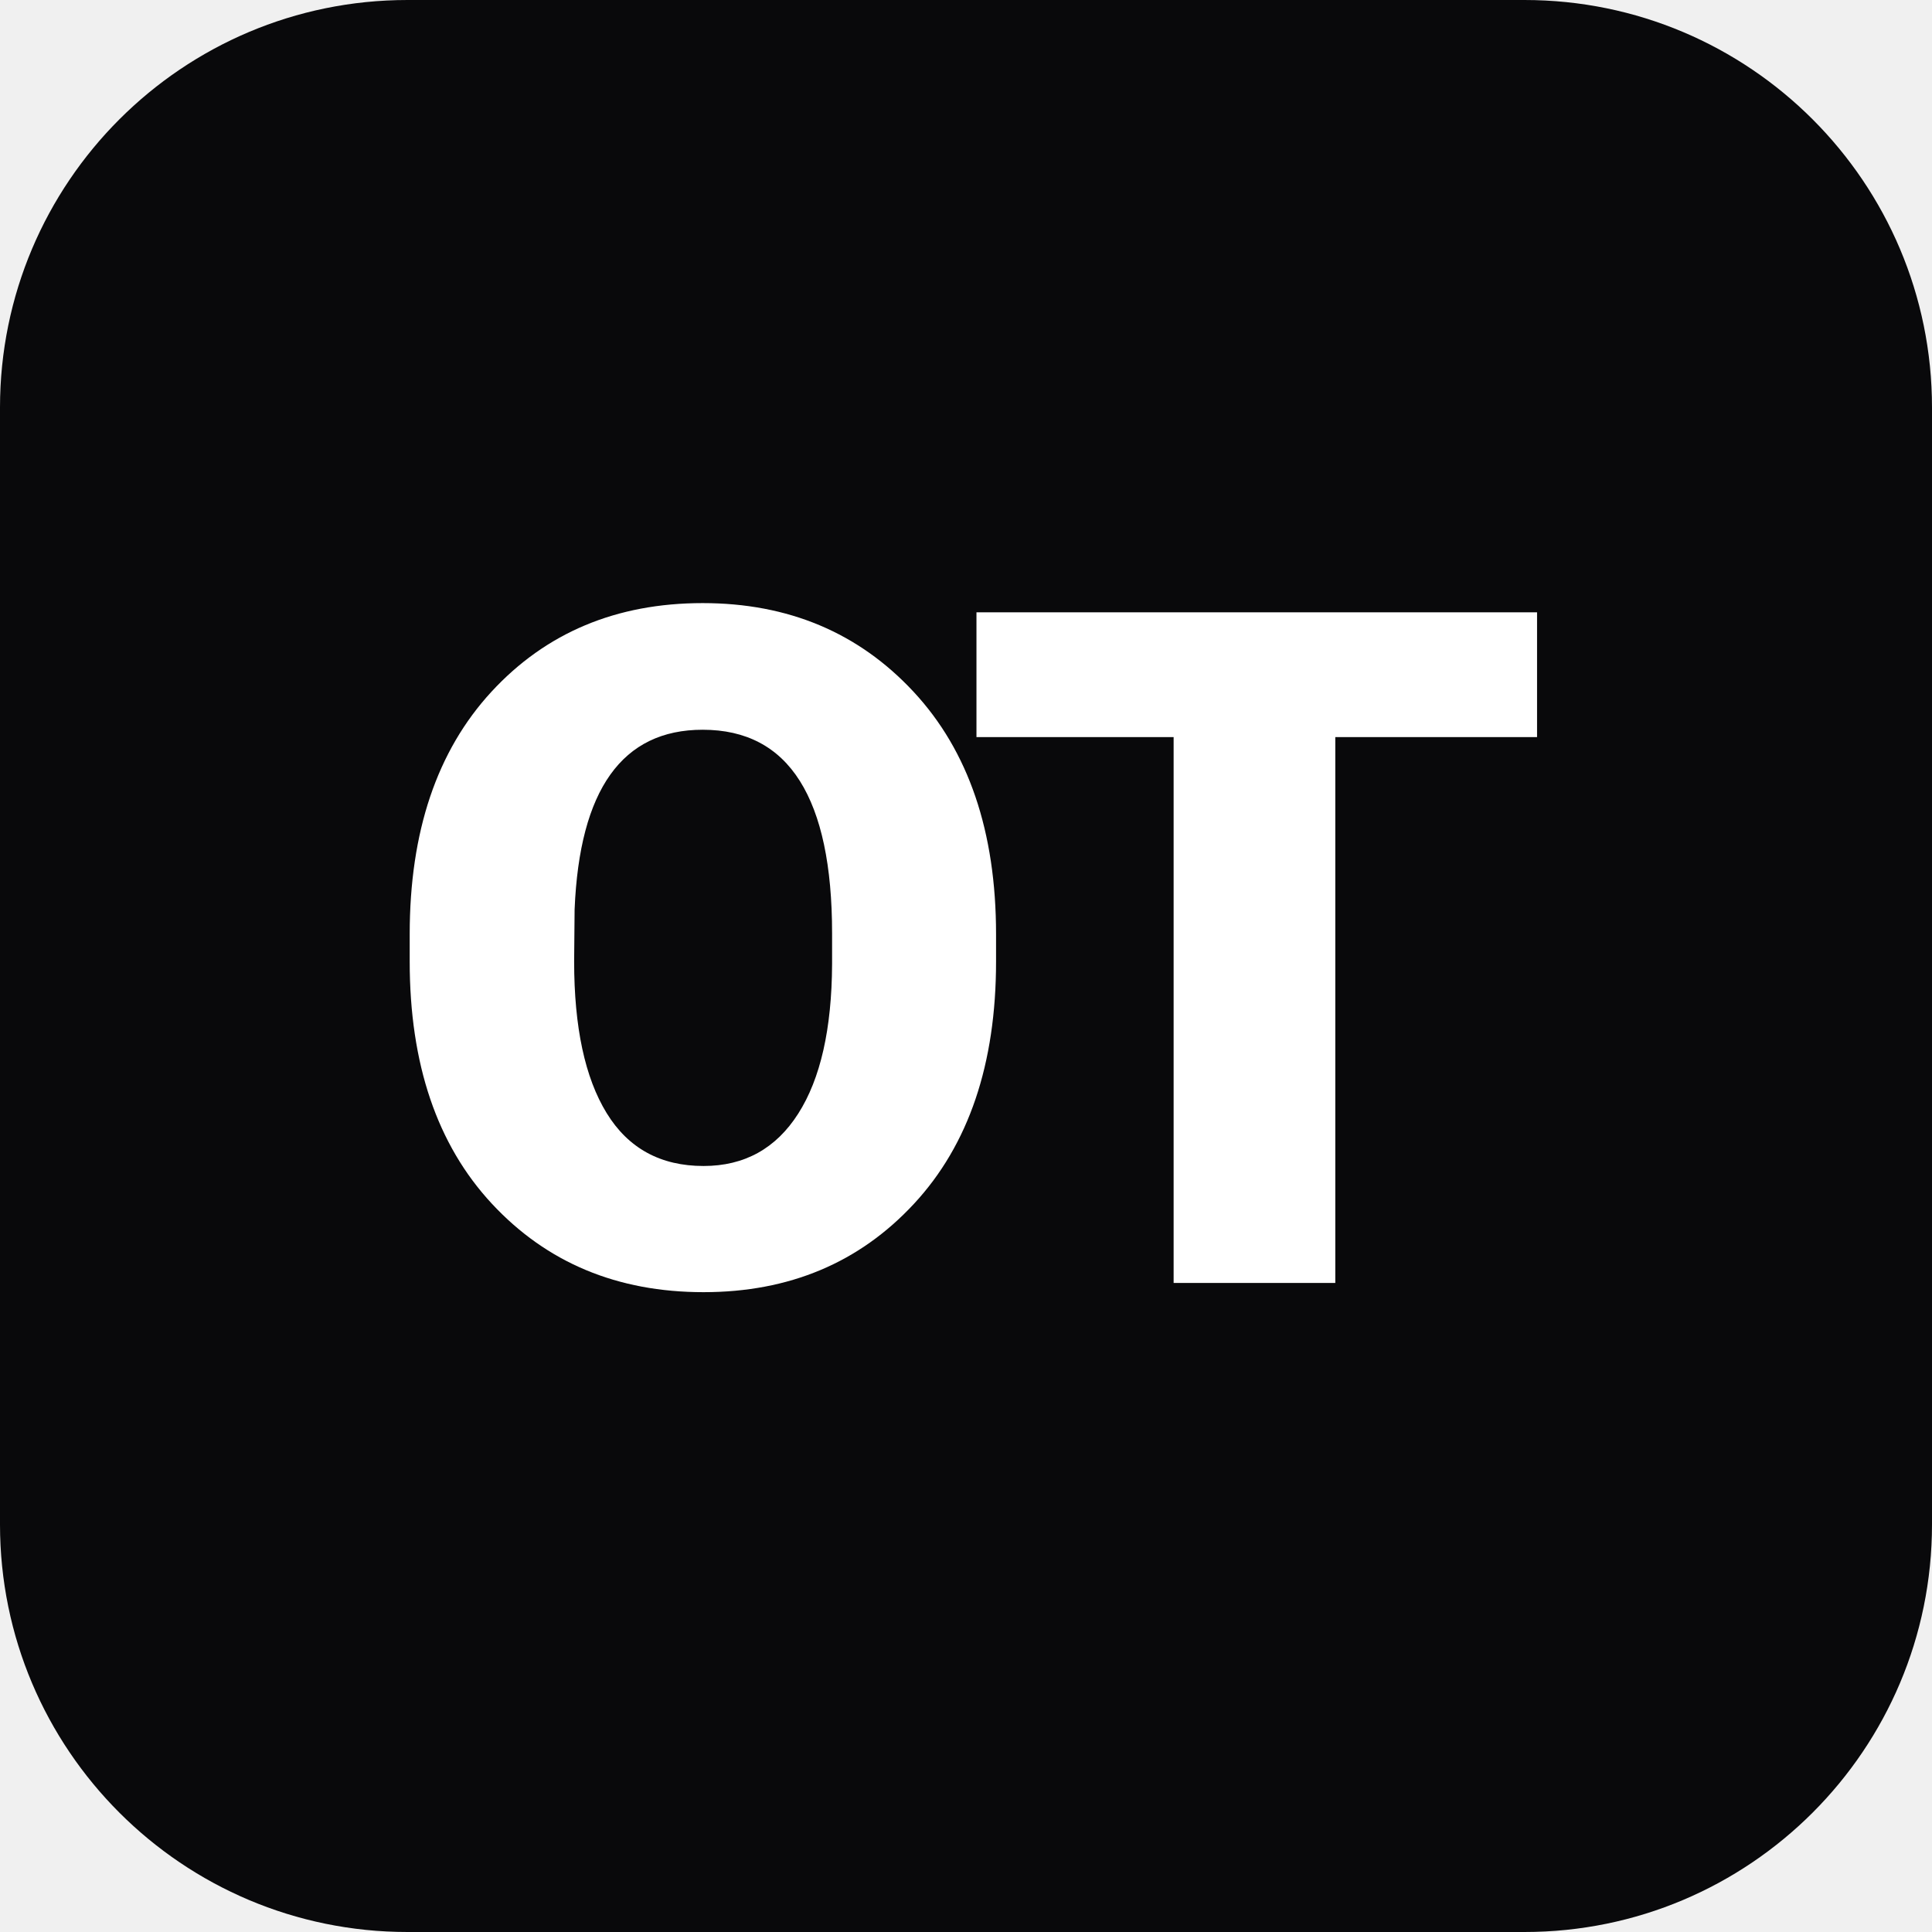
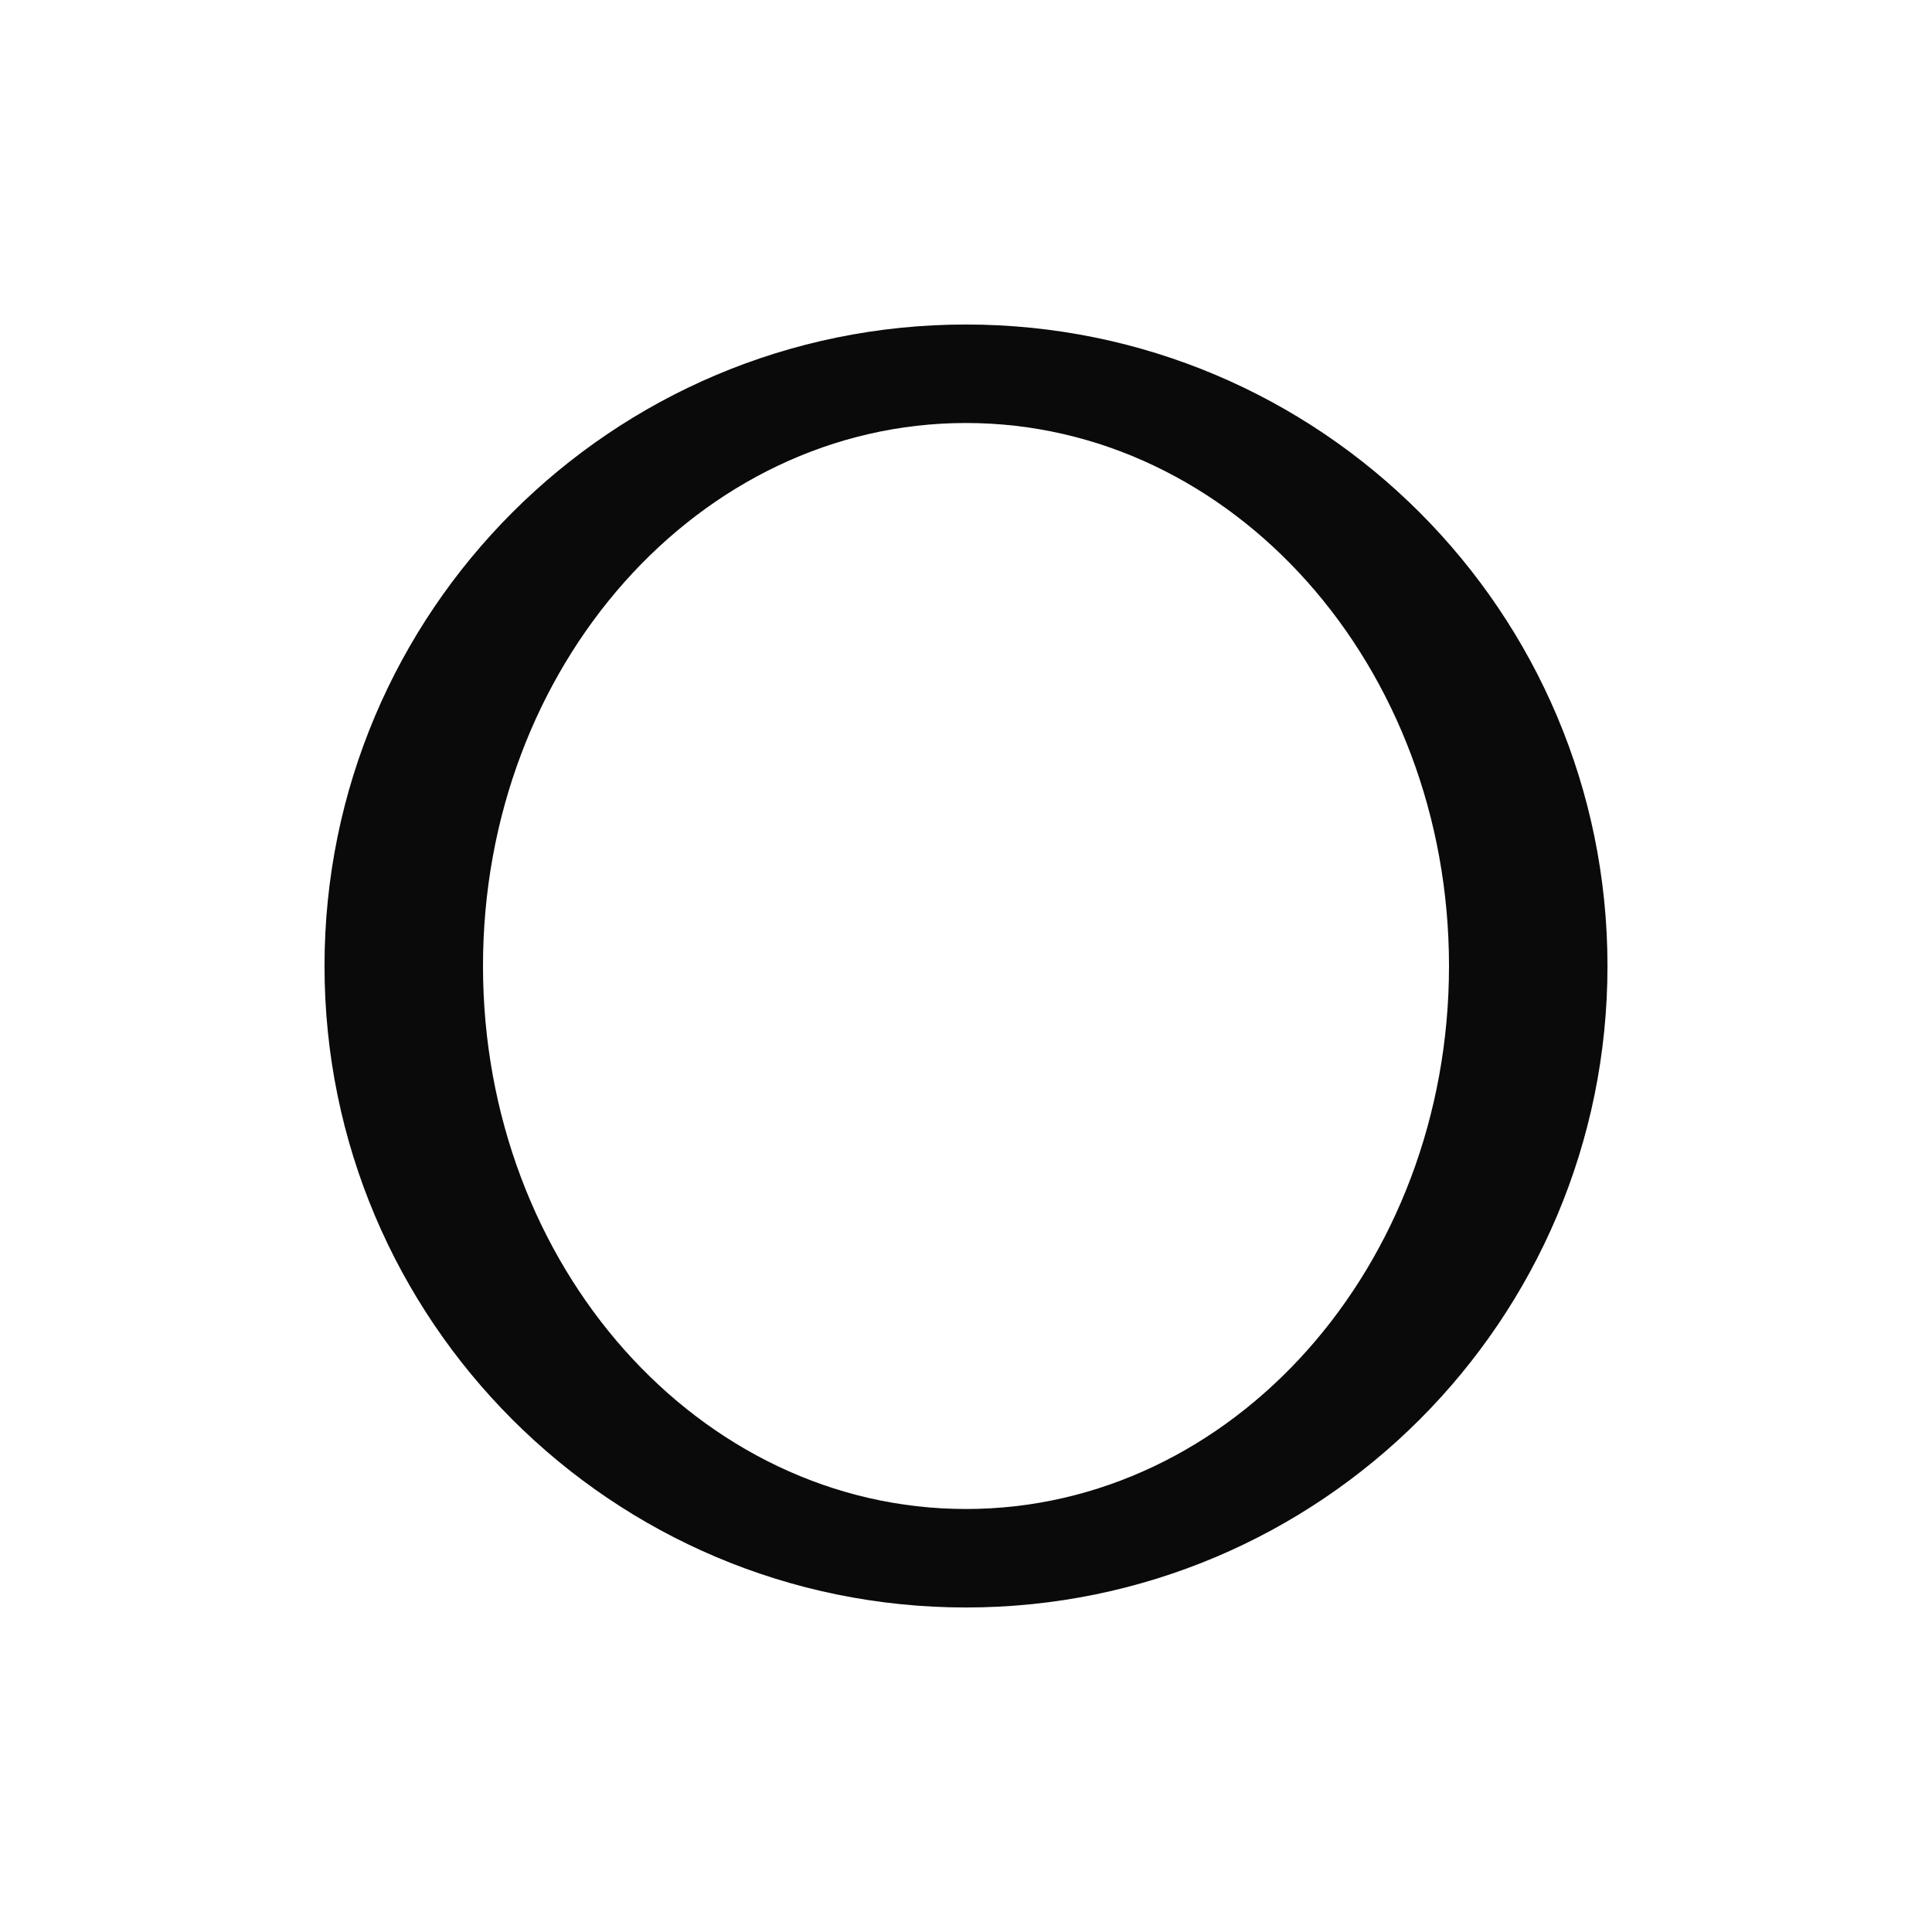
<svg xmlns="http://www.w3.org/2000/svg" viewBox="0 0 512 512" width="512" height="512">
-   <rect width="512" height="512" rx="108" fill="#09090b" />
-   <text x="256" y="340" fill="#ffffff" font-family="-apple-system, BlinkMacSystemFont, 'Segoe UI', Roboto, Helvetica, Arial, sans-serif" font-size="250" font-weight="900" letter-spacing="-8" text-anchor="middle">OT</text>
+   <rect width="512" height="512" fill="#ffffff" />
+   <circle cx="256" cy="256" r="170.0" fill="#0a0a0a" />
+   <ellipse cx="256" cy="256" rx="128.0" ry="143.9" fill="#ffffff" />
</svg>
